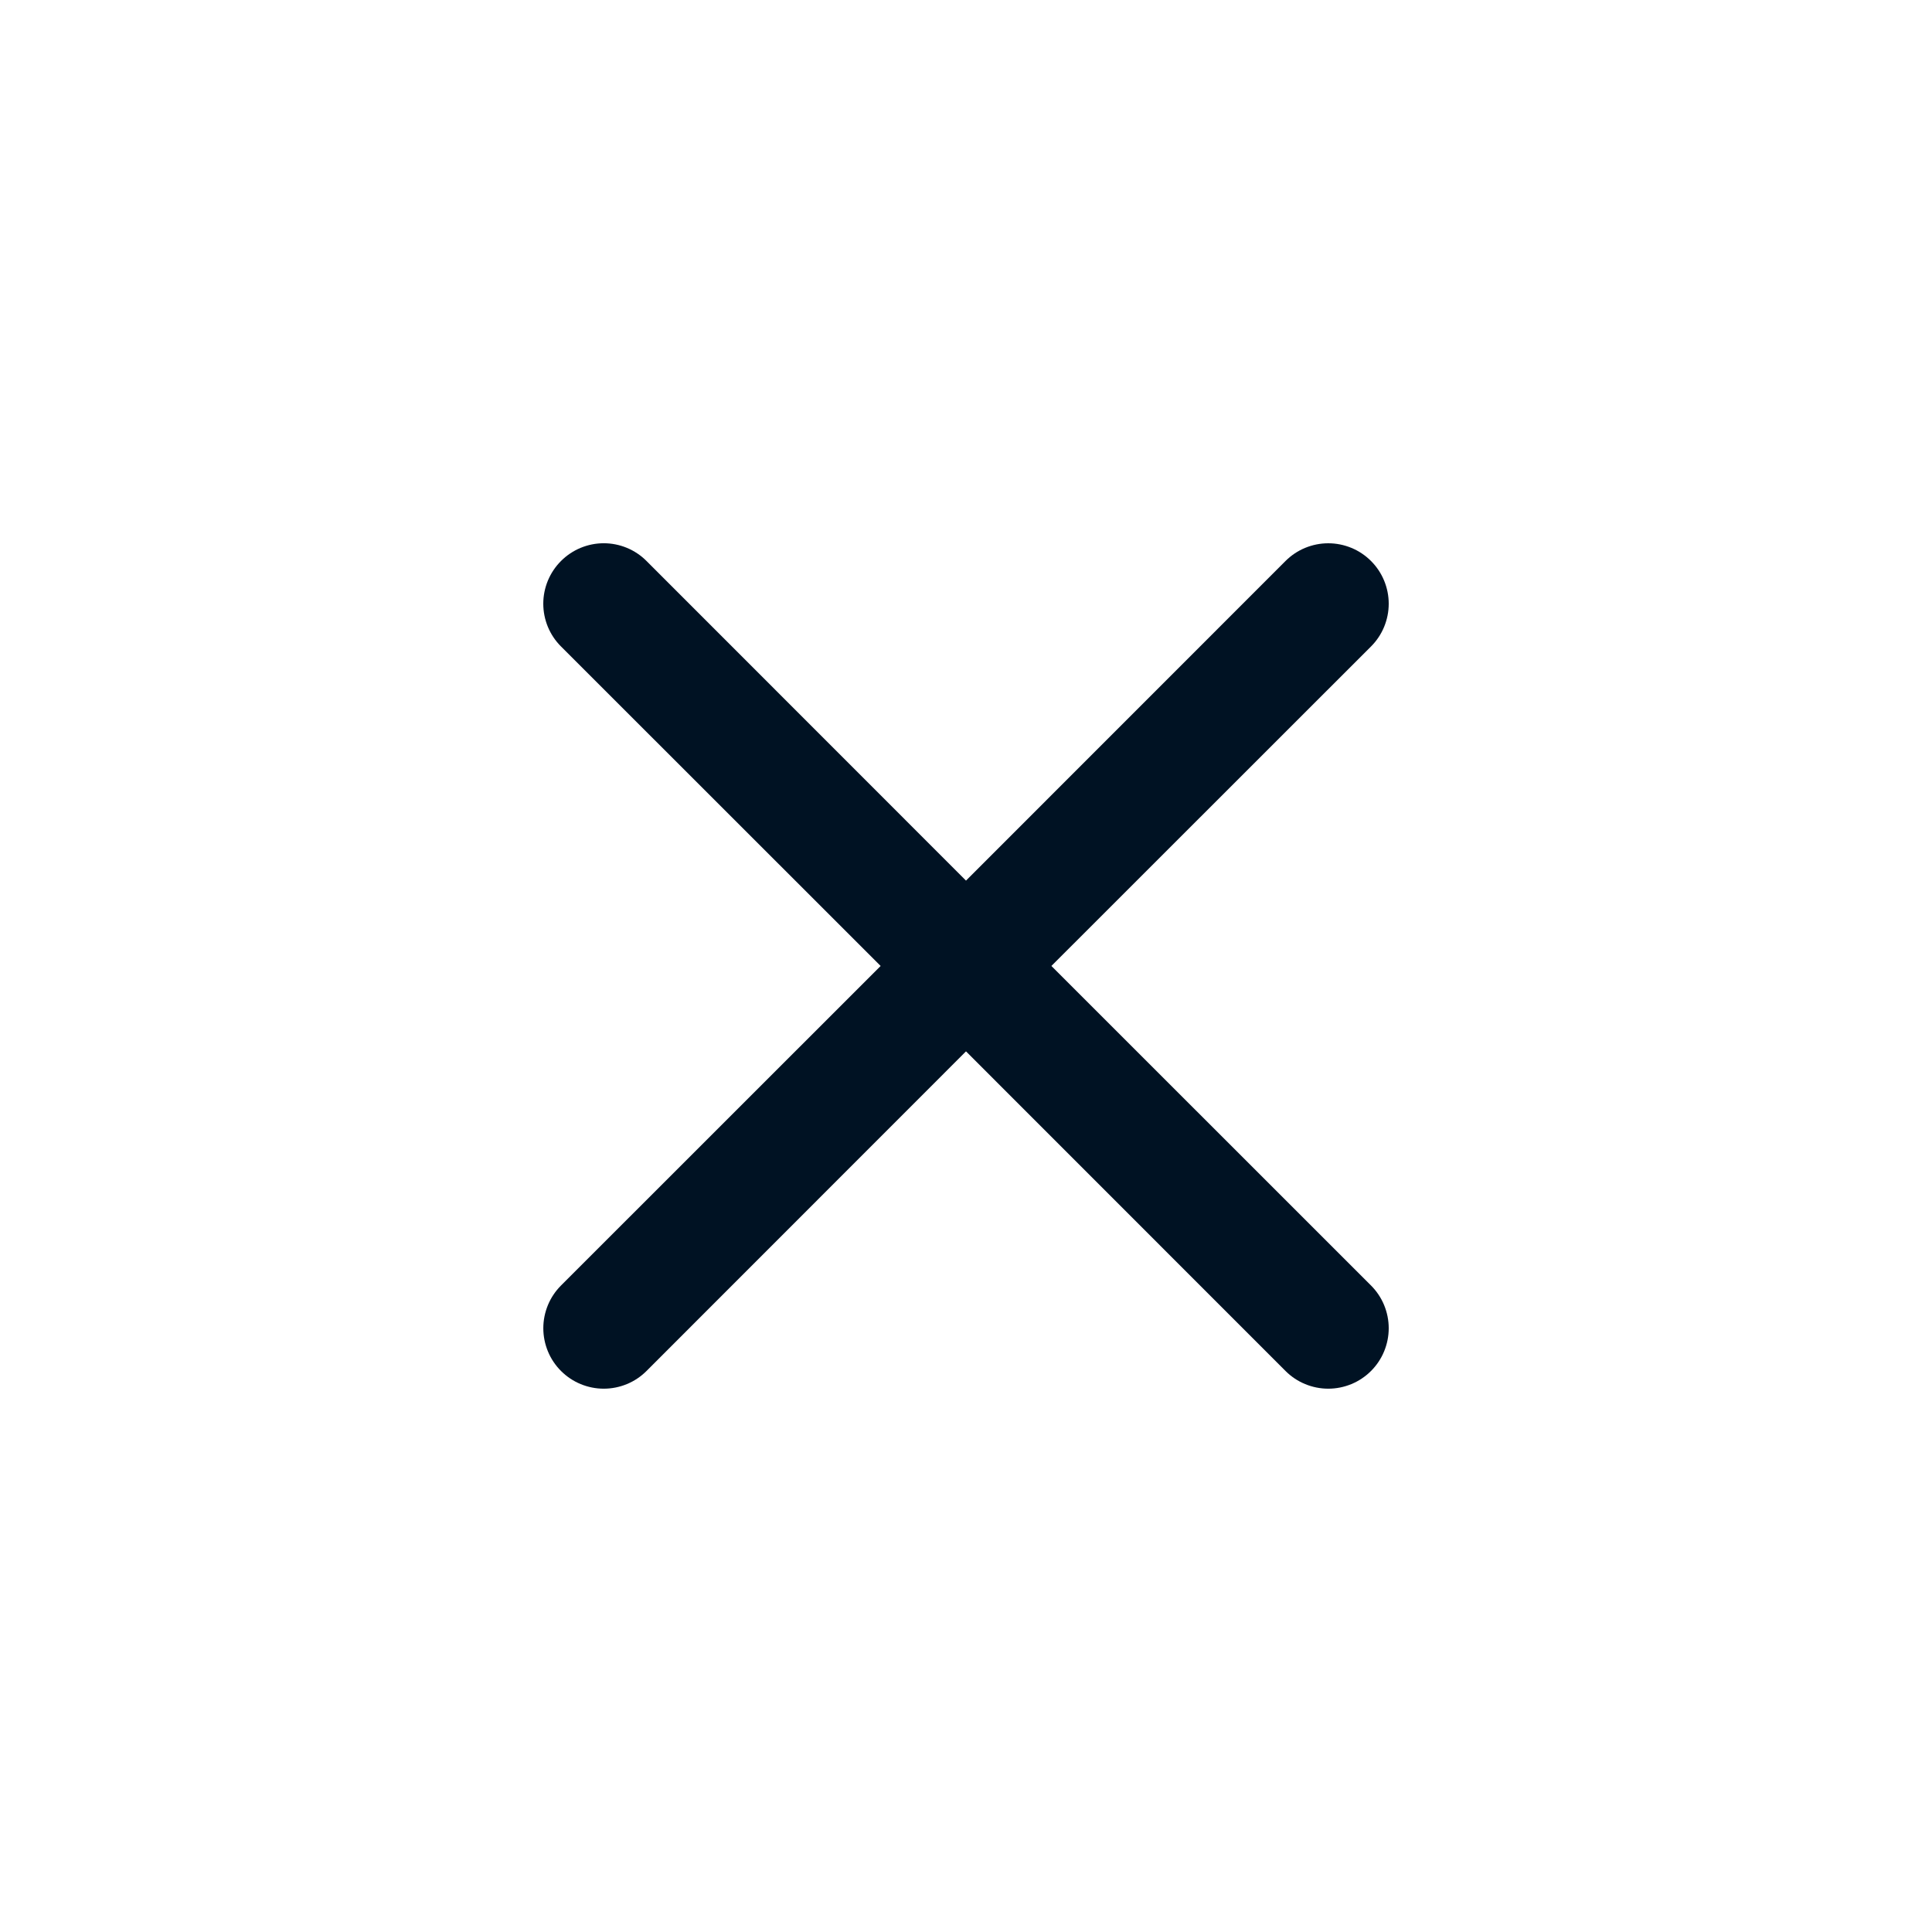
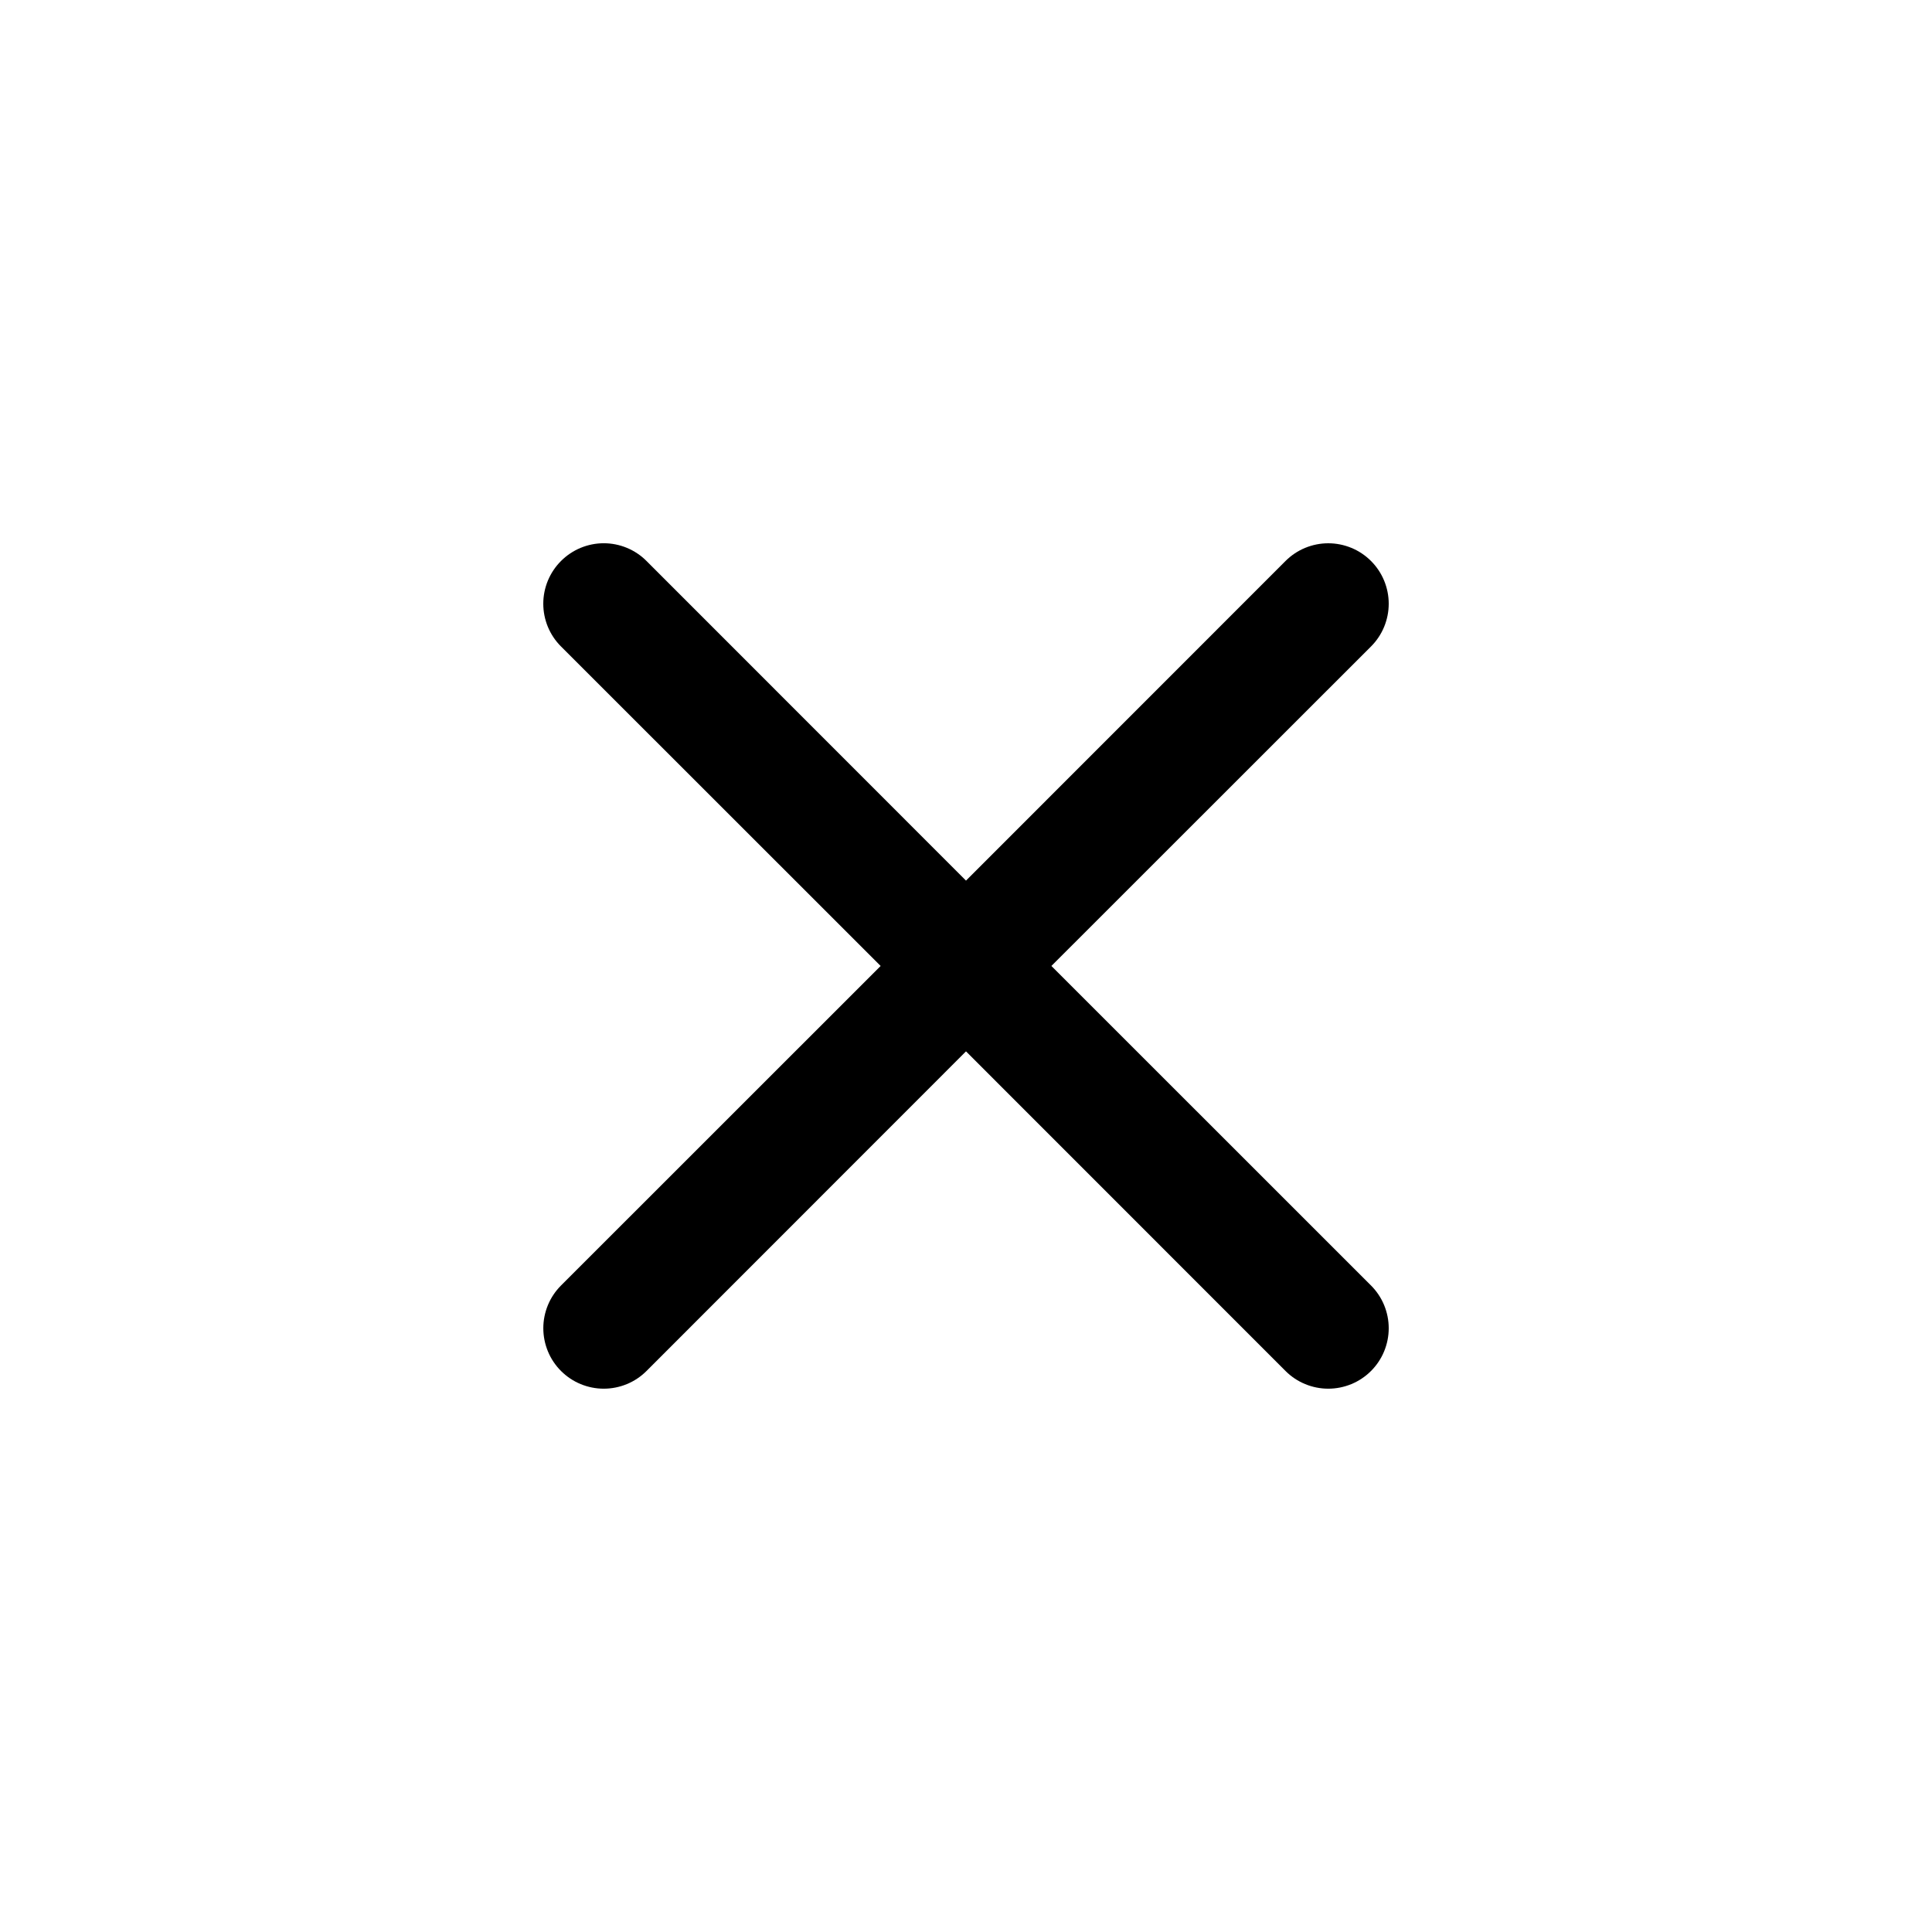
- <svg xmlns="http://www.w3.org/2000/svg" width="60" height="60" viewBox="0 0 60 60" fill="none">
-   <path d="M17.423 17.422C17.597 17.247 17.804 17.109 18.032 17.014C18.26 16.92 18.504 16.871 18.75 16.871C18.997 16.871 19.241 16.92 19.469 17.014C19.697 17.109 19.904 17.247 20.078 17.422L30 27.348L39.923 17.422C40.097 17.248 40.304 17.109 40.532 17.015C40.76 16.921 41.004 16.872 41.25 16.872C41.497 16.872 41.741 16.921 41.969 17.015C42.197 17.109 42.404 17.248 42.578 17.422C42.752 17.596 42.891 17.803 42.985 18.031C43.079 18.259 43.128 18.503 43.128 18.749C43.128 18.996 43.079 19.24 42.985 19.468C42.891 19.696 42.752 19.903 42.578 20.077L32.652 29.999L42.578 39.922C42.752 40.096 42.891 40.303 42.985 40.531C43.079 40.759 43.128 41.003 43.128 41.249C43.128 41.496 43.079 41.74 42.985 41.968C42.891 42.196 42.752 42.403 42.578 42.577C42.404 42.751 42.197 42.89 41.969 42.984C41.741 43.078 41.497 43.127 41.25 43.127C41.004 43.127 40.76 43.078 40.532 42.984C40.304 42.89 40.097 42.751 39.923 42.577L30 32.651L20.078 42.577C19.904 42.751 19.697 42.89 19.469 42.984C19.241 43.078 18.997 43.127 18.75 43.127C18.504 43.127 18.26 43.078 18.032 42.984C17.804 42.89 17.597 42.751 17.423 42.577C17.249 42.403 17.11 42.196 17.016 41.968C16.922 41.74 16.873 41.496 16.873 41.249C16.873 41.003 16.922 40.759 17.016 40.531C17.11 40.303 17.249 40.096 17.423 39.922L27.349 29.999L17.423 20.077C17.248 19.903 17.11 19.696 17.015 19.468C16.921 19.24 16.872 18.996 16.872 18.749C16.872 18.503 16.921 18.259 17.015 18.031C17.11 17.803 17.248 17.596 17.423 17.422Z" fill="#001223" />
+ <svg xmlns="http://www.w3.org/2000/svg" width="60" height="60" viewBox="0 0 60 60">
+   <path d="M17.423 17.422C17.597 17.247 17.804 17.109 18.032 17.014C18.26 16.92 18.504 16.871 18.75 16.871C18.997 16.871 19.241 16.92 19.469 17.014C19.697 17.109 19.904 17.247 20.078 17.422L30 27.348L39.923 17.422C40.097 17.248 40.304 17.109 40.532 17.015C40.76 16.921 41.004 16.872 41.25 16.872C41.497 16.872 41.741 16.921 41.969 17.015C42.197 17.109 42.404 17.248 42.578 17.422C42.752 17.596 42.891 17.803 42.985 18.031C43.079 18.259 43.128 18.503 43.128 18.749C43.128 18.996 43.079 19.24 42.985 19.468C42.891 19.696 42.752 19.903 42.578 20.077L32.652 29.999L42.578 39.922C42.752 40.096 42.891 40.303 42.985 40.531C43.079 40.759 43.128 41.003 43.128 41.249C43.128 41.496 43.079 41.74 42.985 41.968C42.891 42.196 42.752 42.403 42.578 42.577C42.404 42.751 42.197 42.89 41.969 42.984C41.741 43.078 41.497 43.127 41.25 43.127C41.004 43.127 40.76 43.078 40.532 42.984C40.304 42.89 40.097 42.751 39.923 42.577L30 32.651L20.078 42.577C19.904 42.751 19.697 42.89 19.469 42.984C19.241 43.078 18.997 43.127 18.75 43.127C18.504 43.127 18.26 43.078 18.032 42.984C17.804 42.89 17.597 42.751 17.423 42.577C17.249 42.403 17.11 42.196 17.016 41.968C16.922 41.74 16.873 41.496 16.873 41.249C16.873 41.003 16.922 40.759 17.016 40.531C17.11 40.303 17.249 40.096 17.423 39.922L27.349 29.999L17.423 20.077C17.248 19.903 17.11 19.696 17.015 19.468C16.921 19.24 16.872 18.996 16.872 18.749C16.872 18.503 16.921 18.259 17.015 18.031C17.11 17.803 17.248 17.596 17.423 17.422Z" />
</svg>
